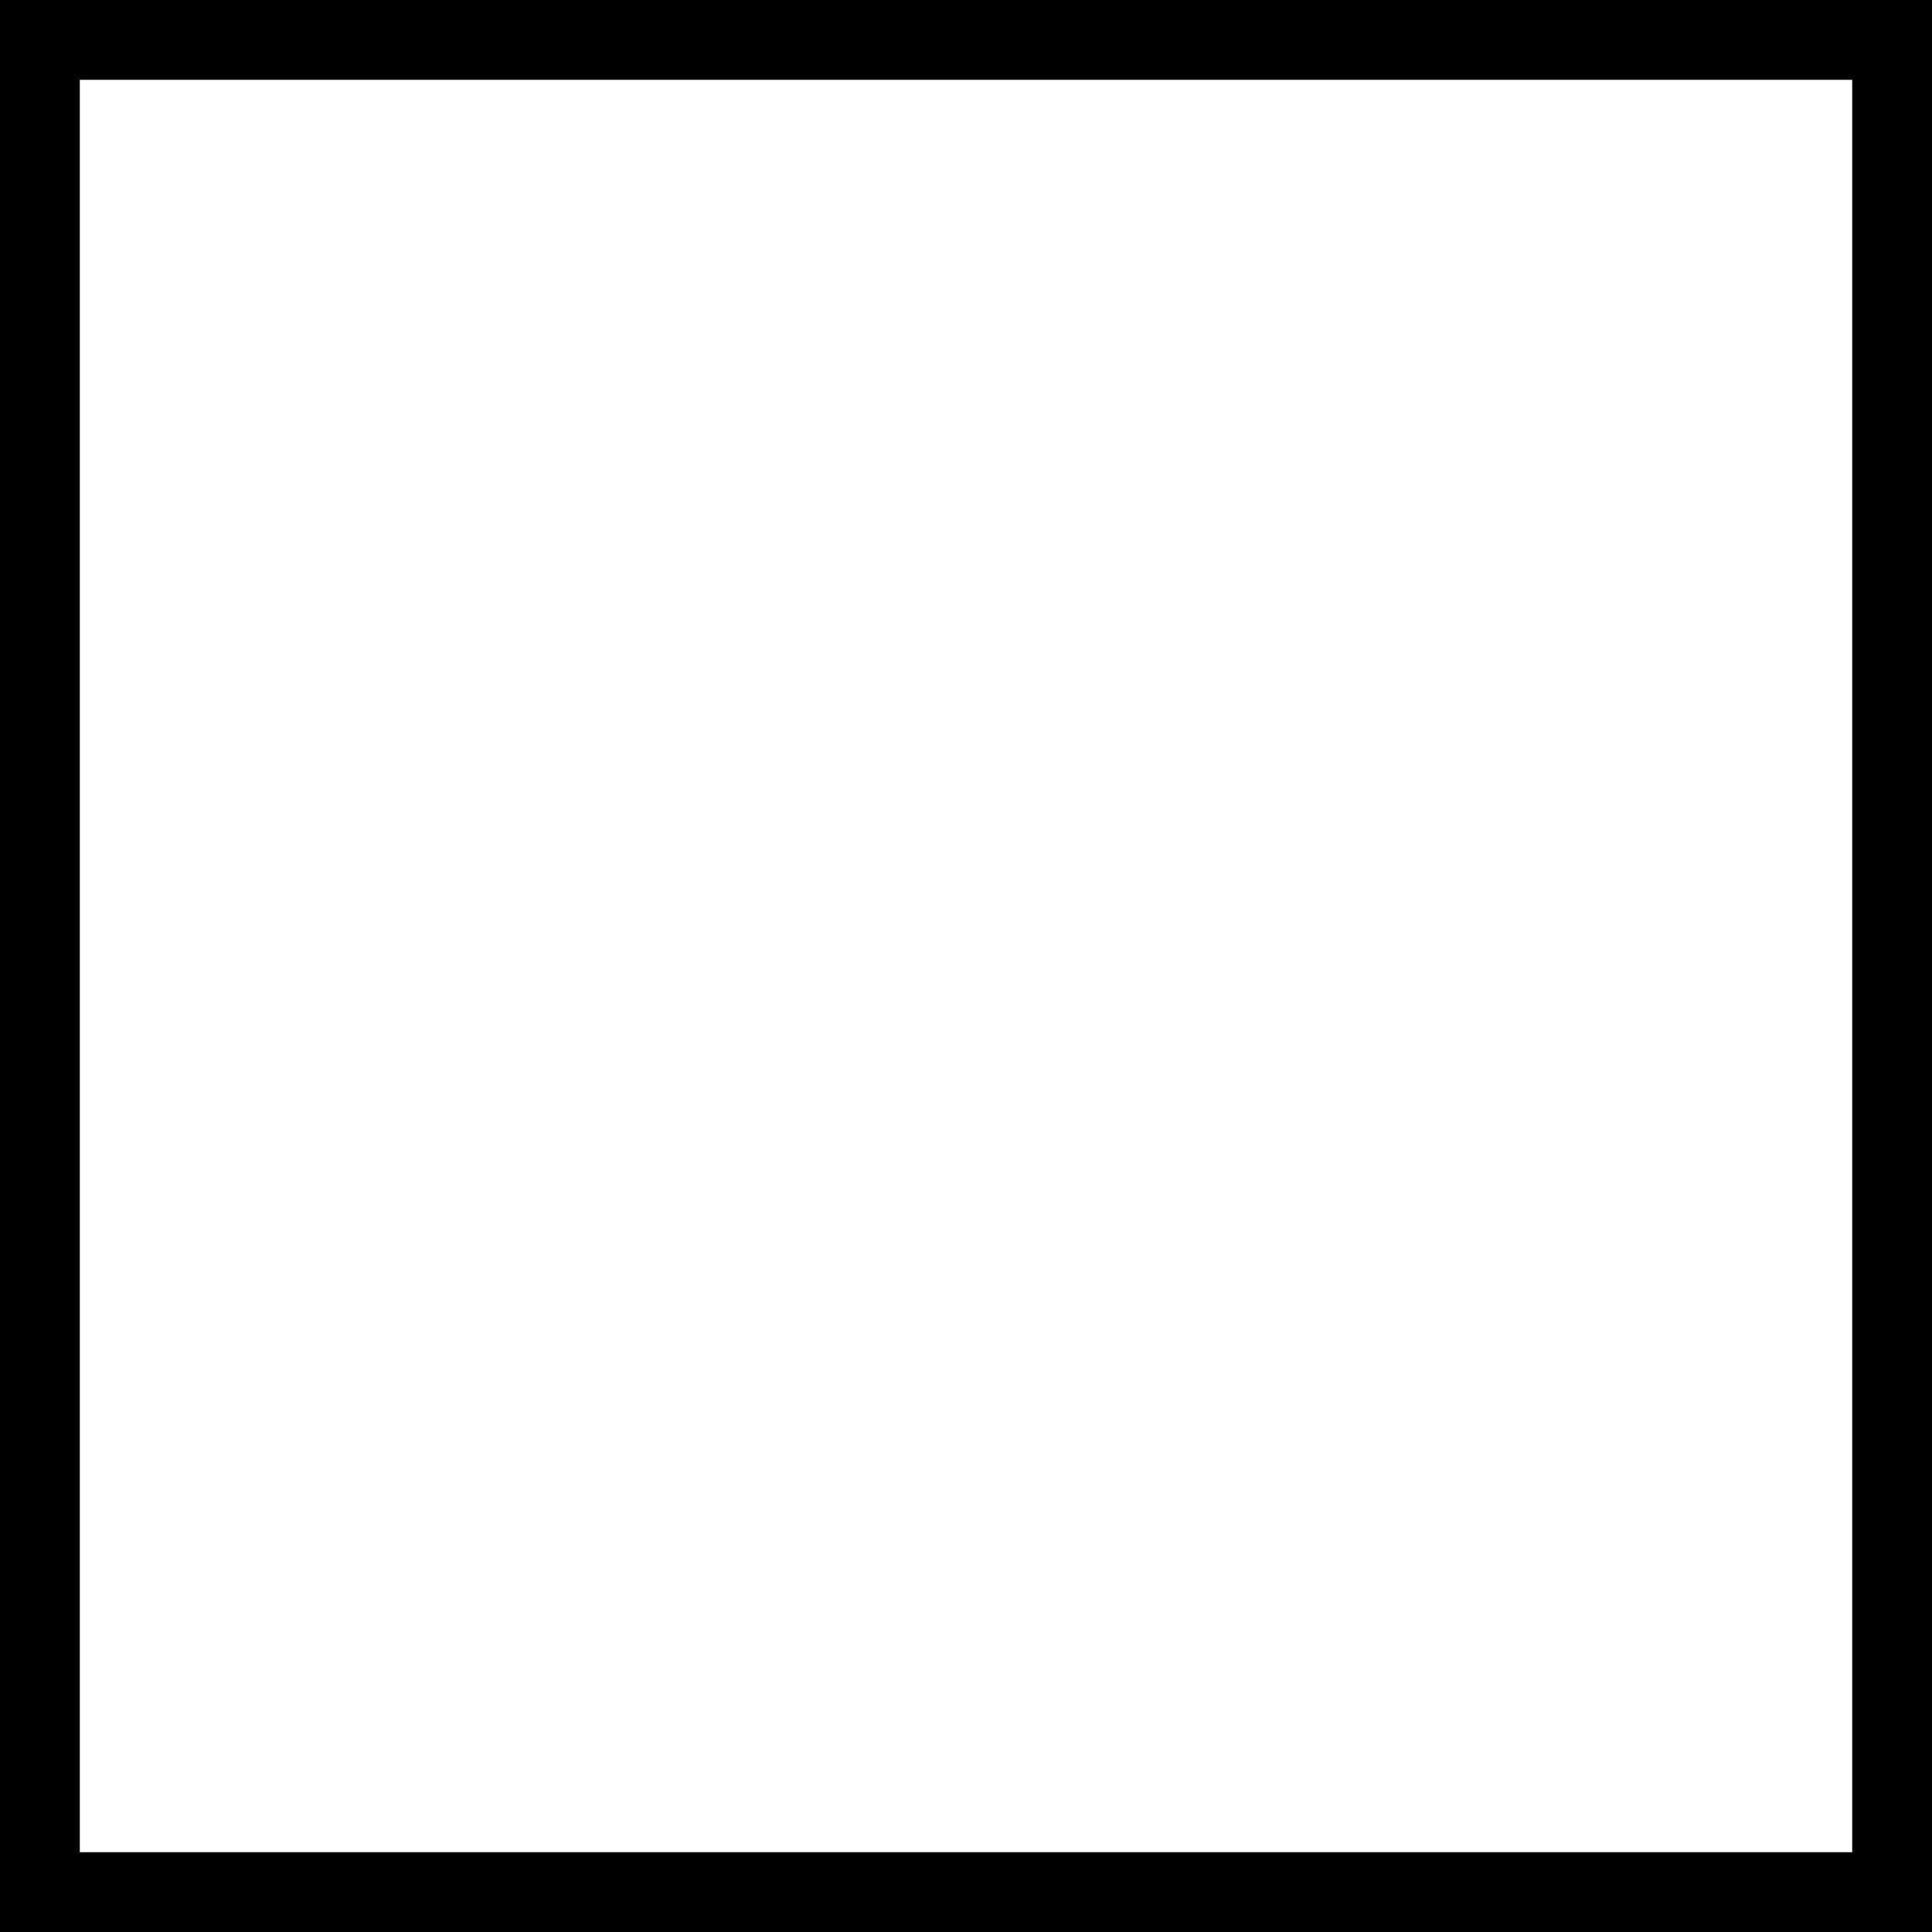
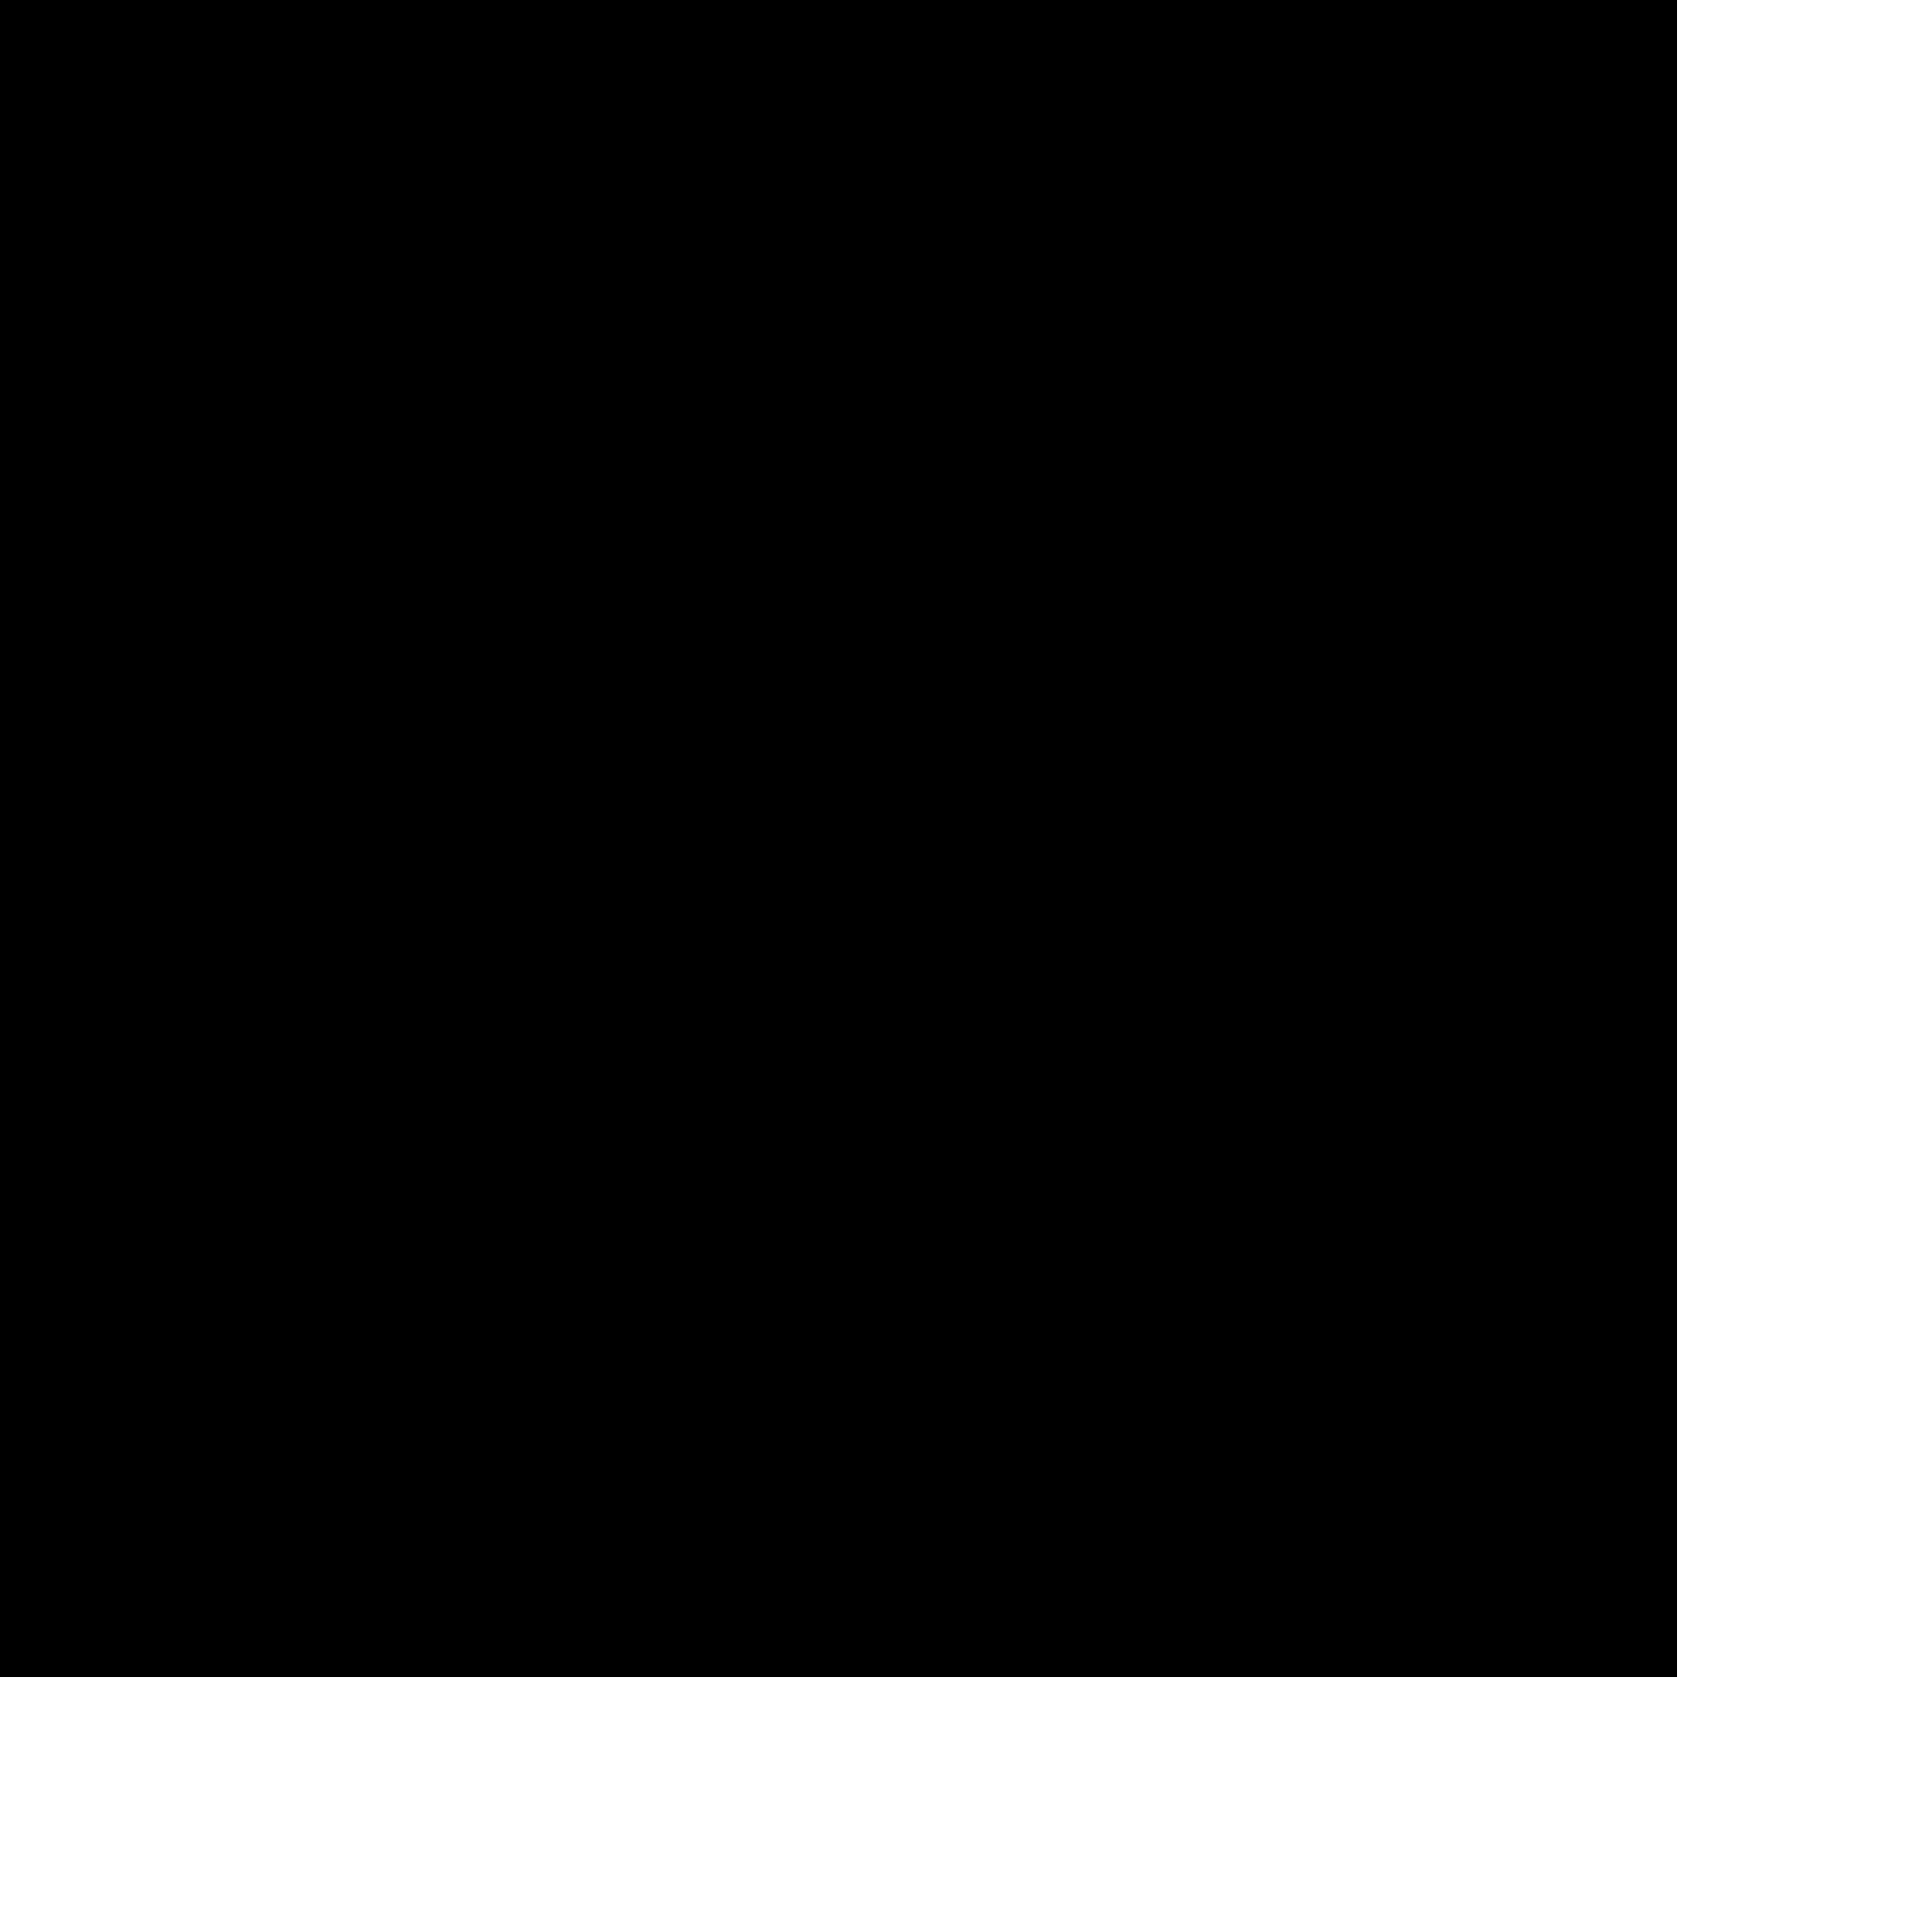
<svg xmlns="http://www.w3.org/2000/svg" version="1.1" id="Capa_1" x="0px" y="0px" viewBox="0 0 201.611 201.611" style="enable-background:new 0 0 201.611 201.611;" xml:space="preserve">
-   <g>
-     <g>
-       <path style="fill:#010002;" d="M201.611,201.611H0V0h201.611V201.611z M8.328,193.283h184.955V8.328H8.328V193.283z" />
-     </g>
-   </g>
-   <g>
- </g>
-   <g>
- </g>
-   <g>
- </g>
-   <g>
- </g>
-   <g>
- </g>
-   <g>
- </g>
-   <g>
- </g>
-   <g>
- </g>
-   <g>
- </g>
-   <g>
- </g>
-   <g>
- </g>
-   <g>
- </g>
-   <g>
- </g>
-   <g>
- </g>
-   <g>
- </g>
+   <rect width="170" height="170" stroke="black" stroke-width="10" />
</svg>
